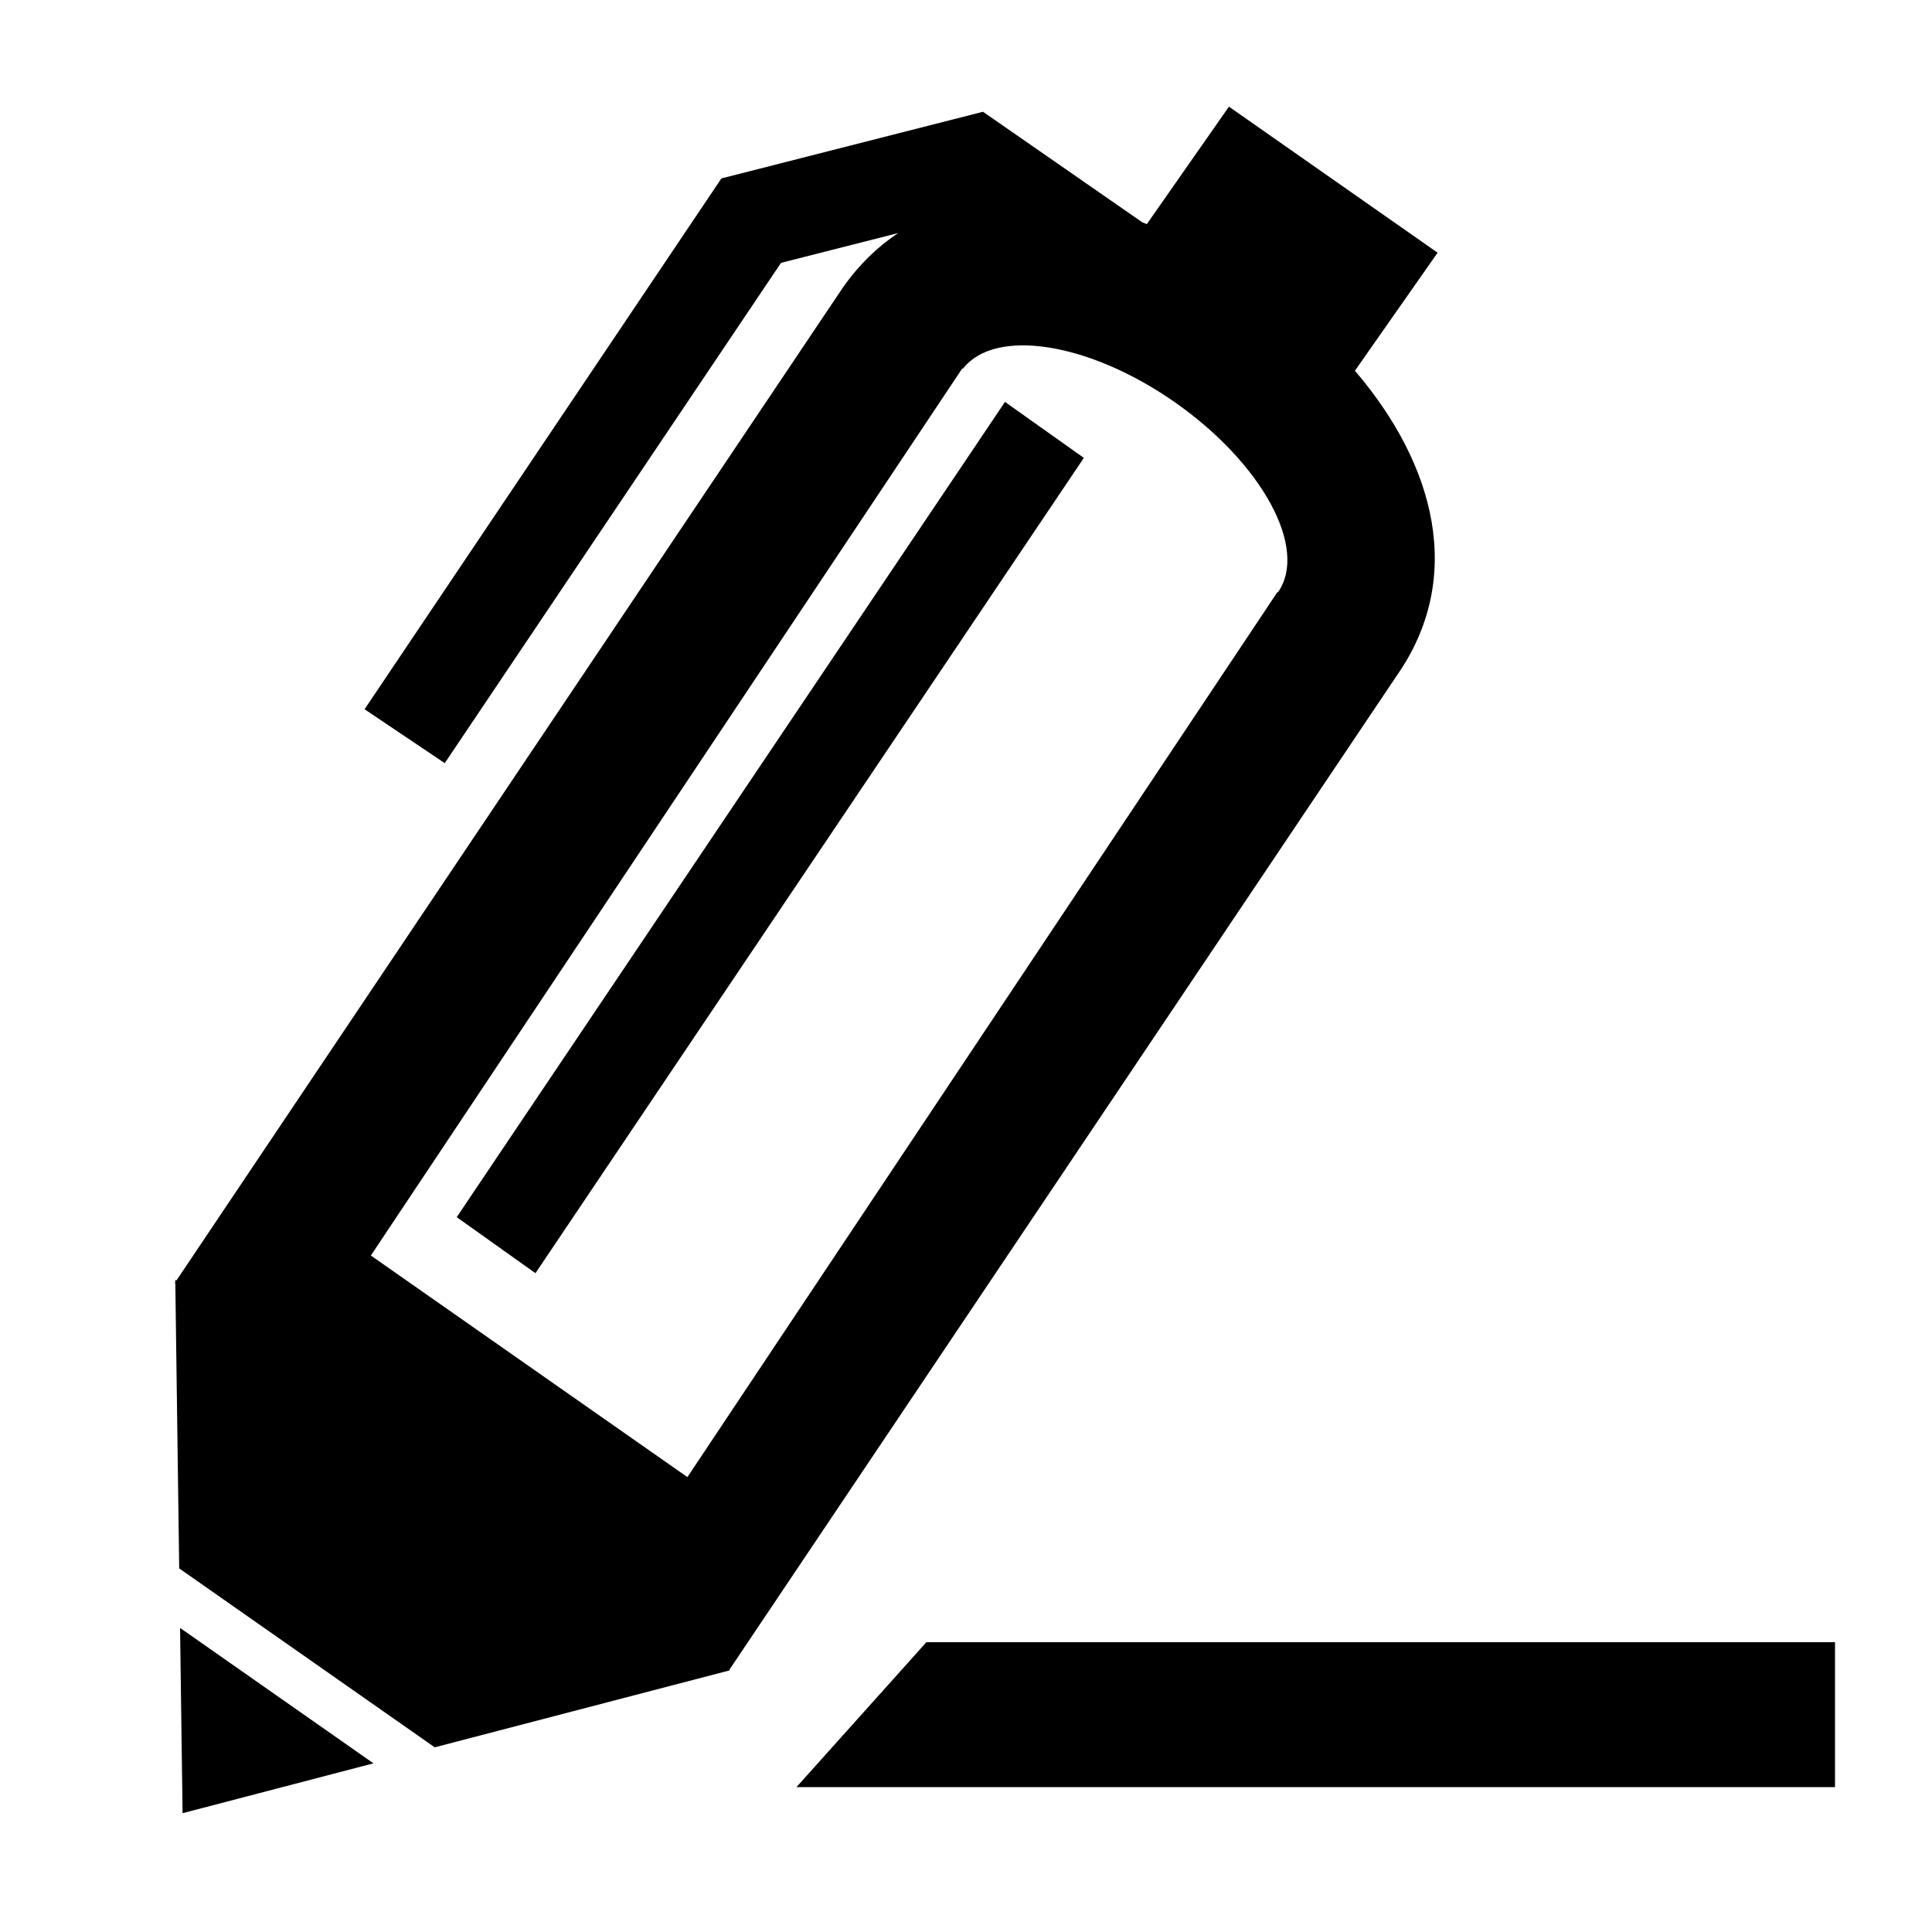
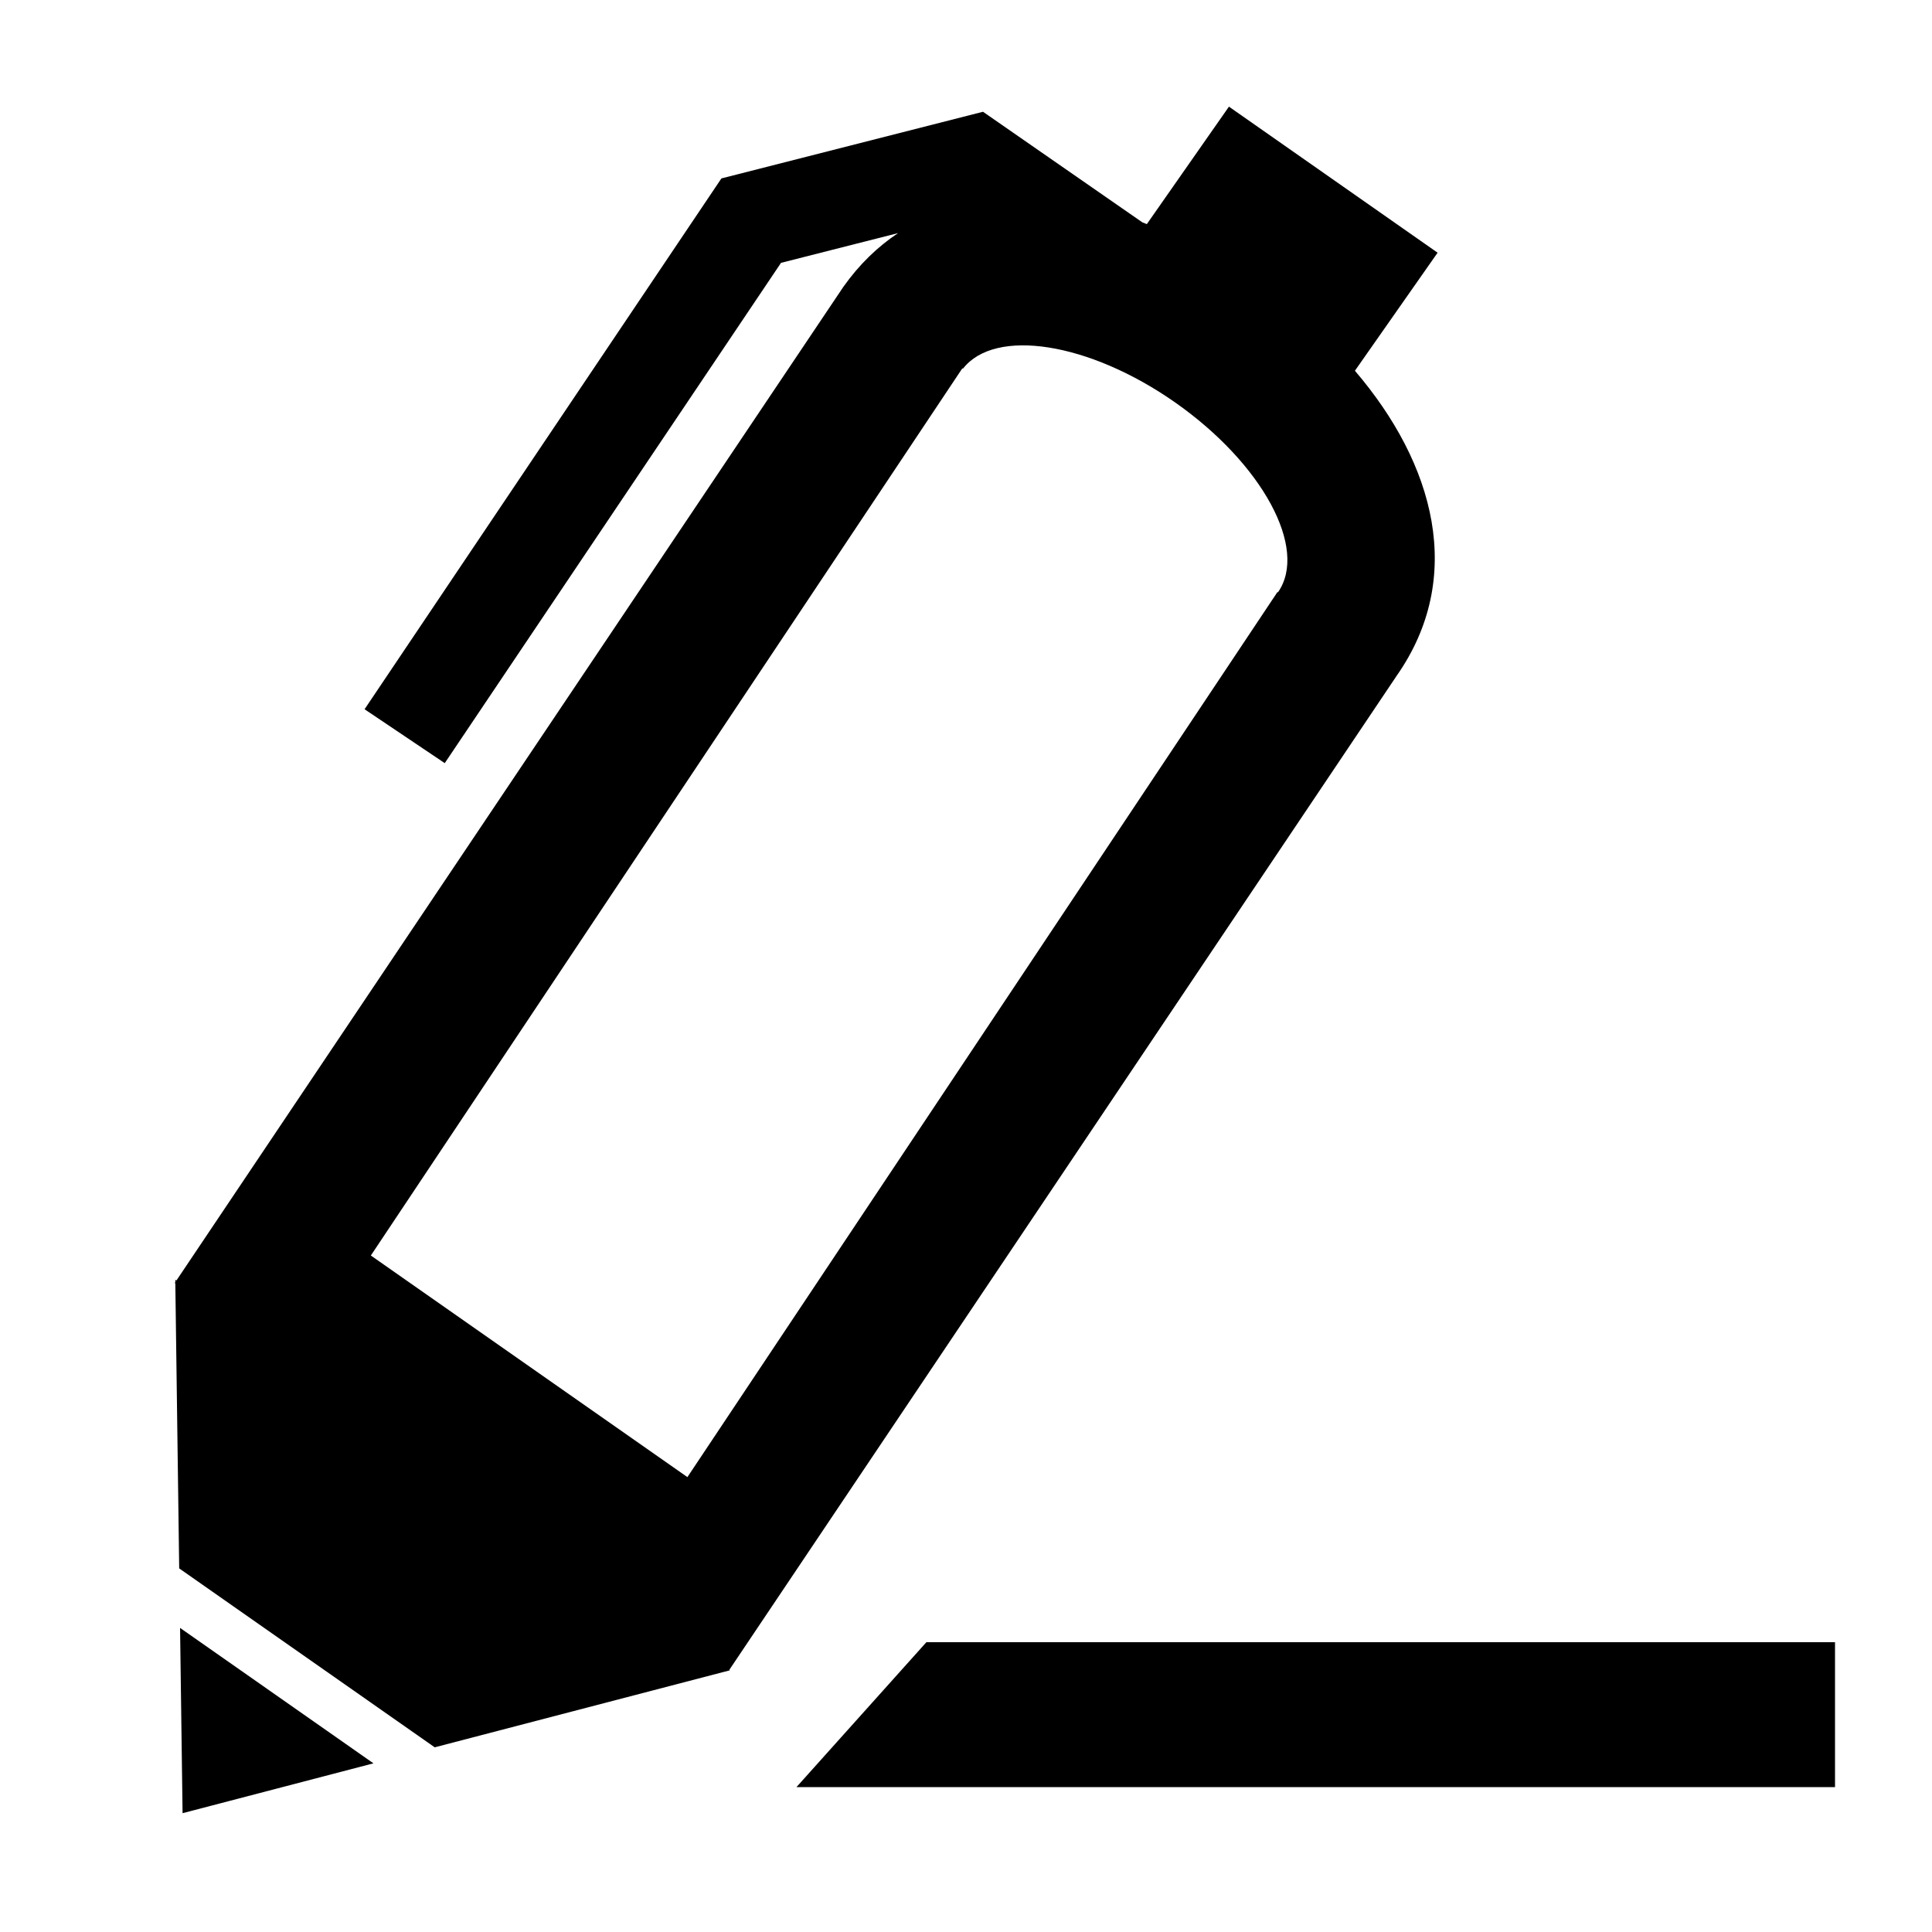
- <svg xmlns="http://www.w3.org/2000/svg" width="20" height="20" viewBox="0 0 20 20">
-   <g fill="none" fill-rule="evenodd">
-     <path class="ck-icon__fill" d="M10.126 2.268L2.002 13.874l1.895 1.852 2.521 1.402L14.47 5.481l-1.543-2.568z" />
-     <path d="M4.5 18.088l-2.645-1.852-.04-2.95-.006-.005.006-.008v-.025l.011.008L8.73 2.97c.165-.233.356-.417.567-.557l-1.212.308L4.604 7.9l-.83-.558 3.694-5.495 2.708-.69 1.65 1.145.046.018.85-1.216 2.16 1.512-.856 1.222c.828.967 1.144 2.141.432 3.158L7.55 17.286l.006.005-3.055.797zm-.634.166l-1.976.516-.026-1.918 2.002 1.402zM9.968 3.817l-.006-.004-6.123 9.184 3.277 2.294 6.108-9.162.005.003c.317-.452-.16-1.332-1.064-1.966-.891-.624-1.865-.776-2.197-.349zm.436.344l.816.579-5.677 8.44-.815-.58 5.676-8.44zM8.245 18.5L9.59 17h9.406v1.5H8.245z" fill="#000" fill-rule="nonzero" />
-   </g>
+ <svg xmlns="http://www.w3.org/2000/svg" viewBox="0 0 20 20" fill-rule="evenodd">
+   <path class="ck-icon__fill" d="M10.126 2.268L2.002 13.874l1.895 1.852 2.521 1.402L14.47 5.481l-1.543-2.568-2.801-.645z" fill="none" />
+   <path d="M4.5 18.088l-2.645-1.852-.04-2.95-.006-.005.006-.008v-.025l.011.008L8.73 2.97c.165-.233.356-.417.567-.557l-1.212.308L4.604 7.9l-.83-.558 3.694-5.495 2.708-.69 1.65 1.145.046.018.85-1.216 2.16 1.512-.856 1.222c.828.967 1.144 2.141.432 3.158L7.55 17.286l.006.005-3.055.797H4.5zm-.634.166l-1.976.516-.026-1.918 2.002 1.402zM9.968 3.817l-.006-.004-6.123 9.184 3.277 2.294 6.108-9.162.005.003c.317-.452-.16-1.332-1.064-1.966-.891-.624-1.865-.776-2.197-.349zM8.245 18.5L9.59 17h9.406v1.5H8.245z" fill-rule="nonzero" />
</svg>
